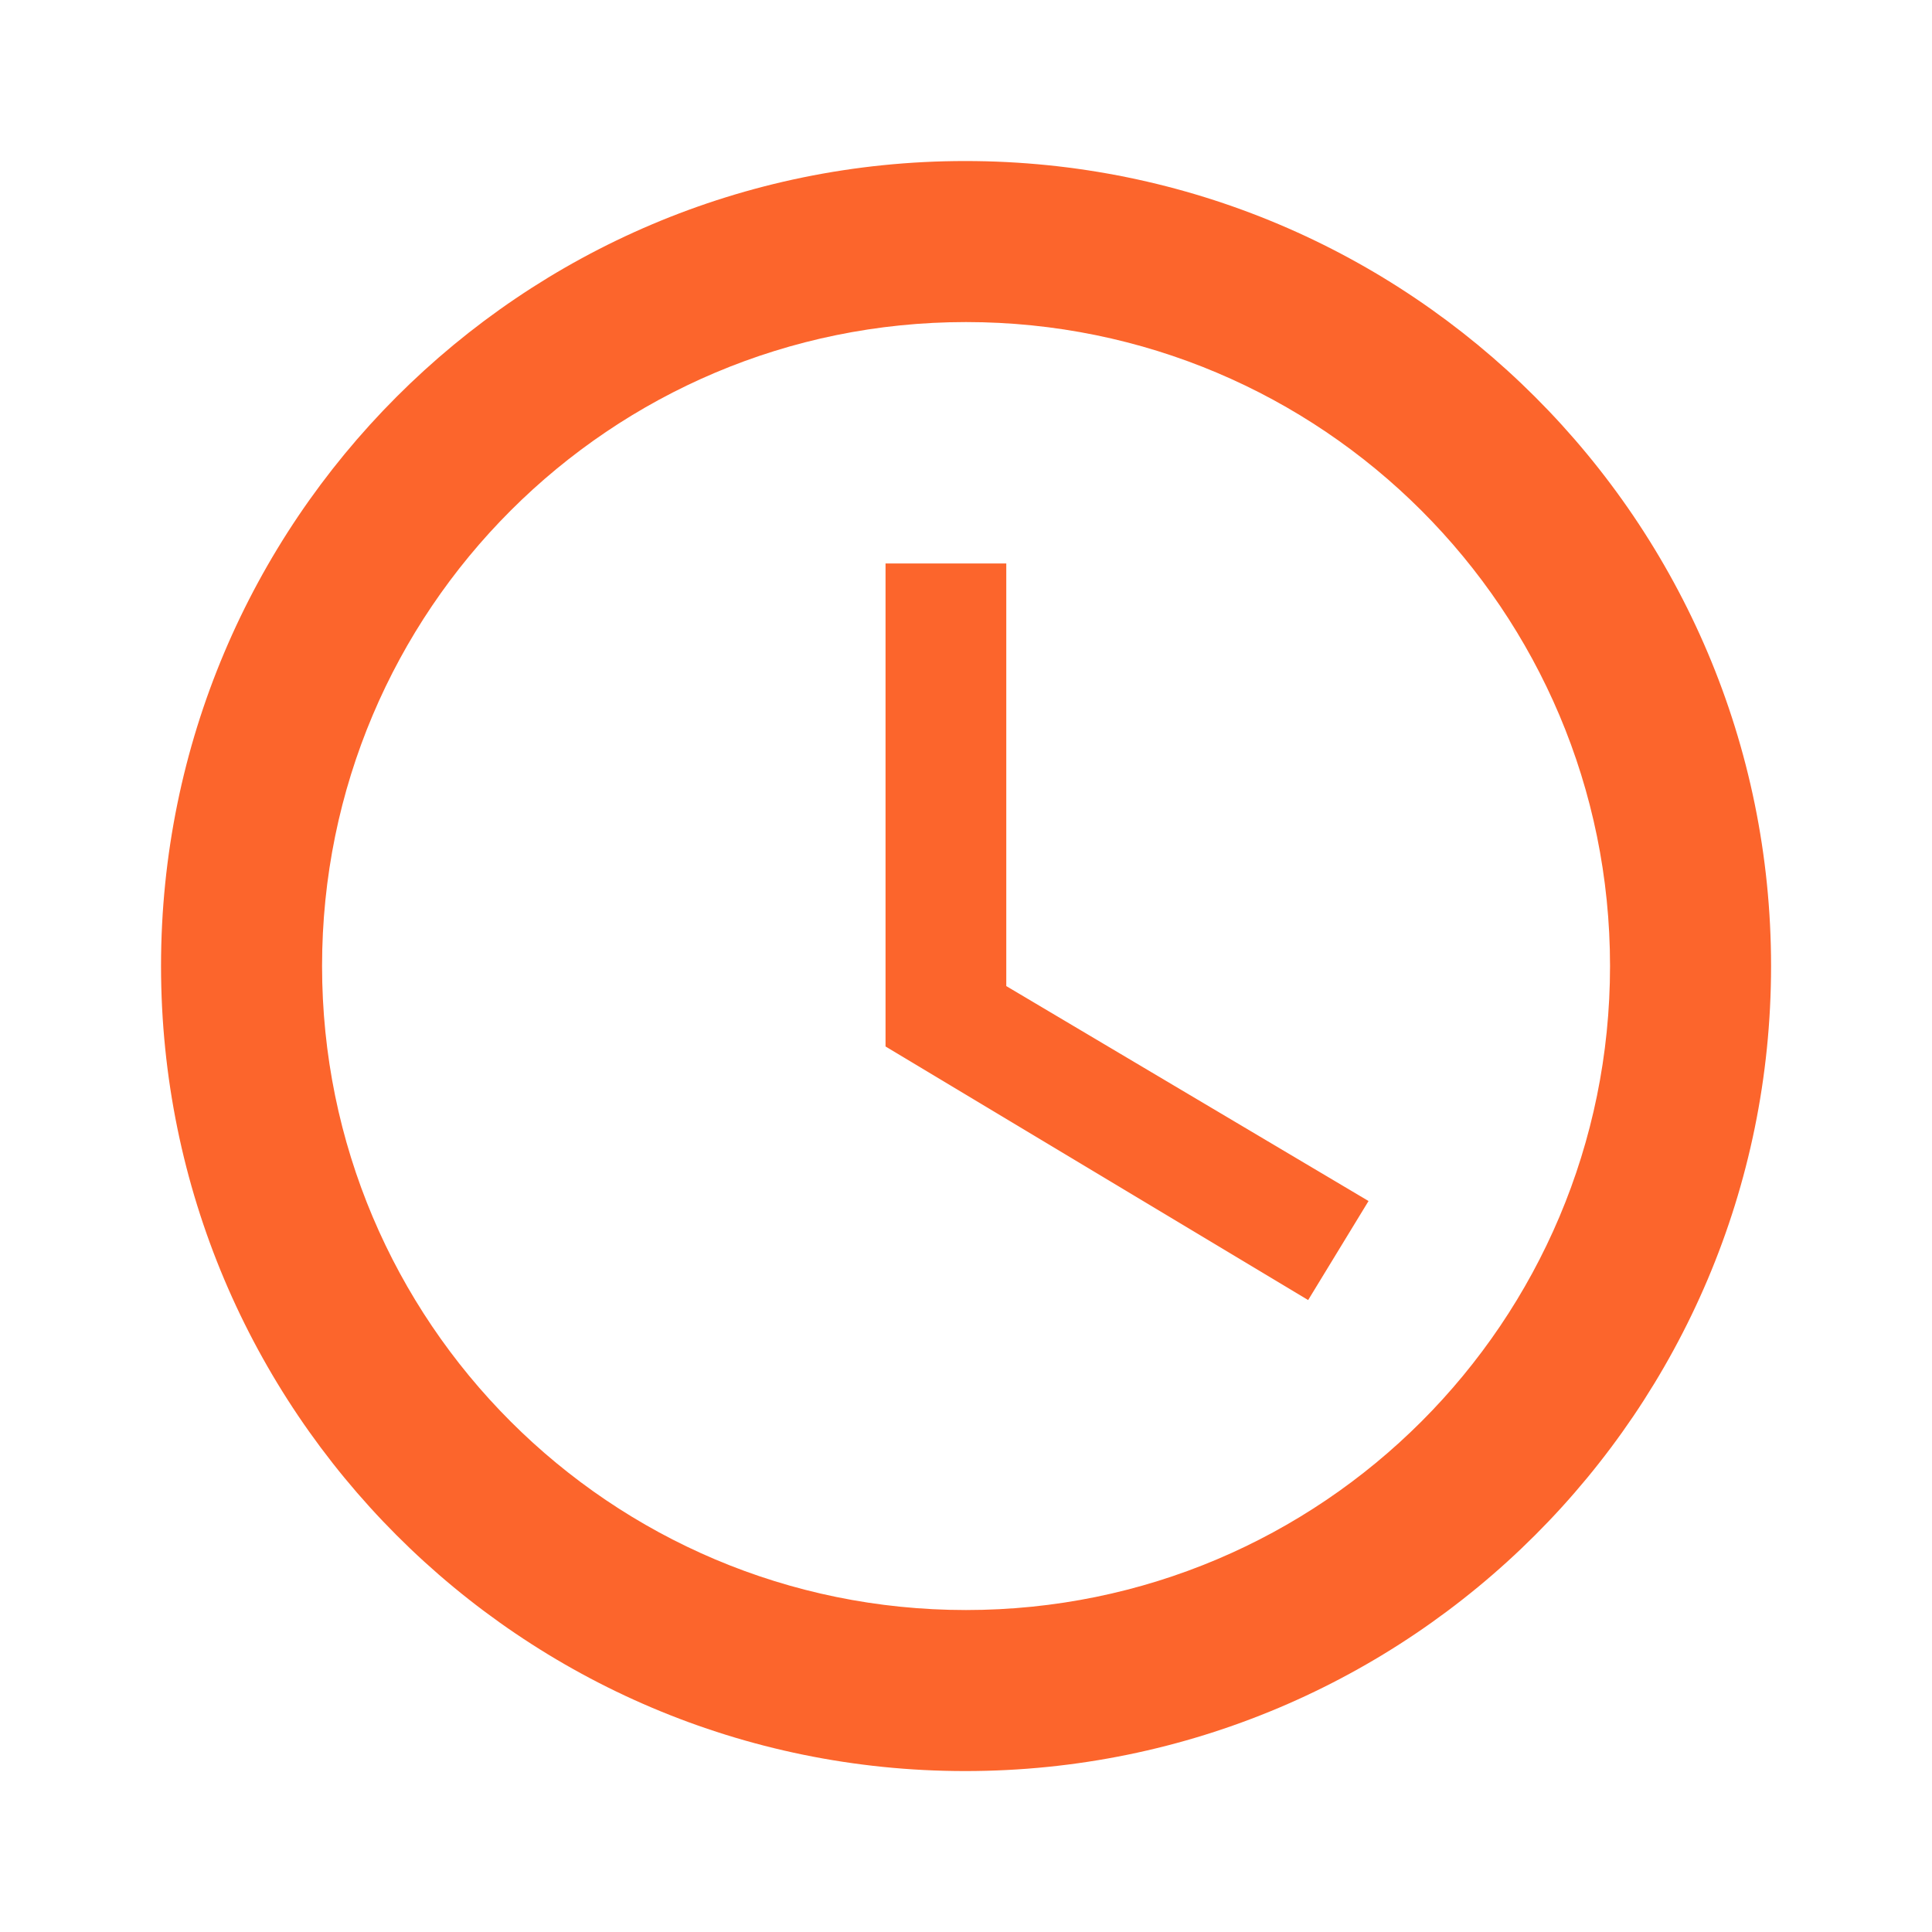
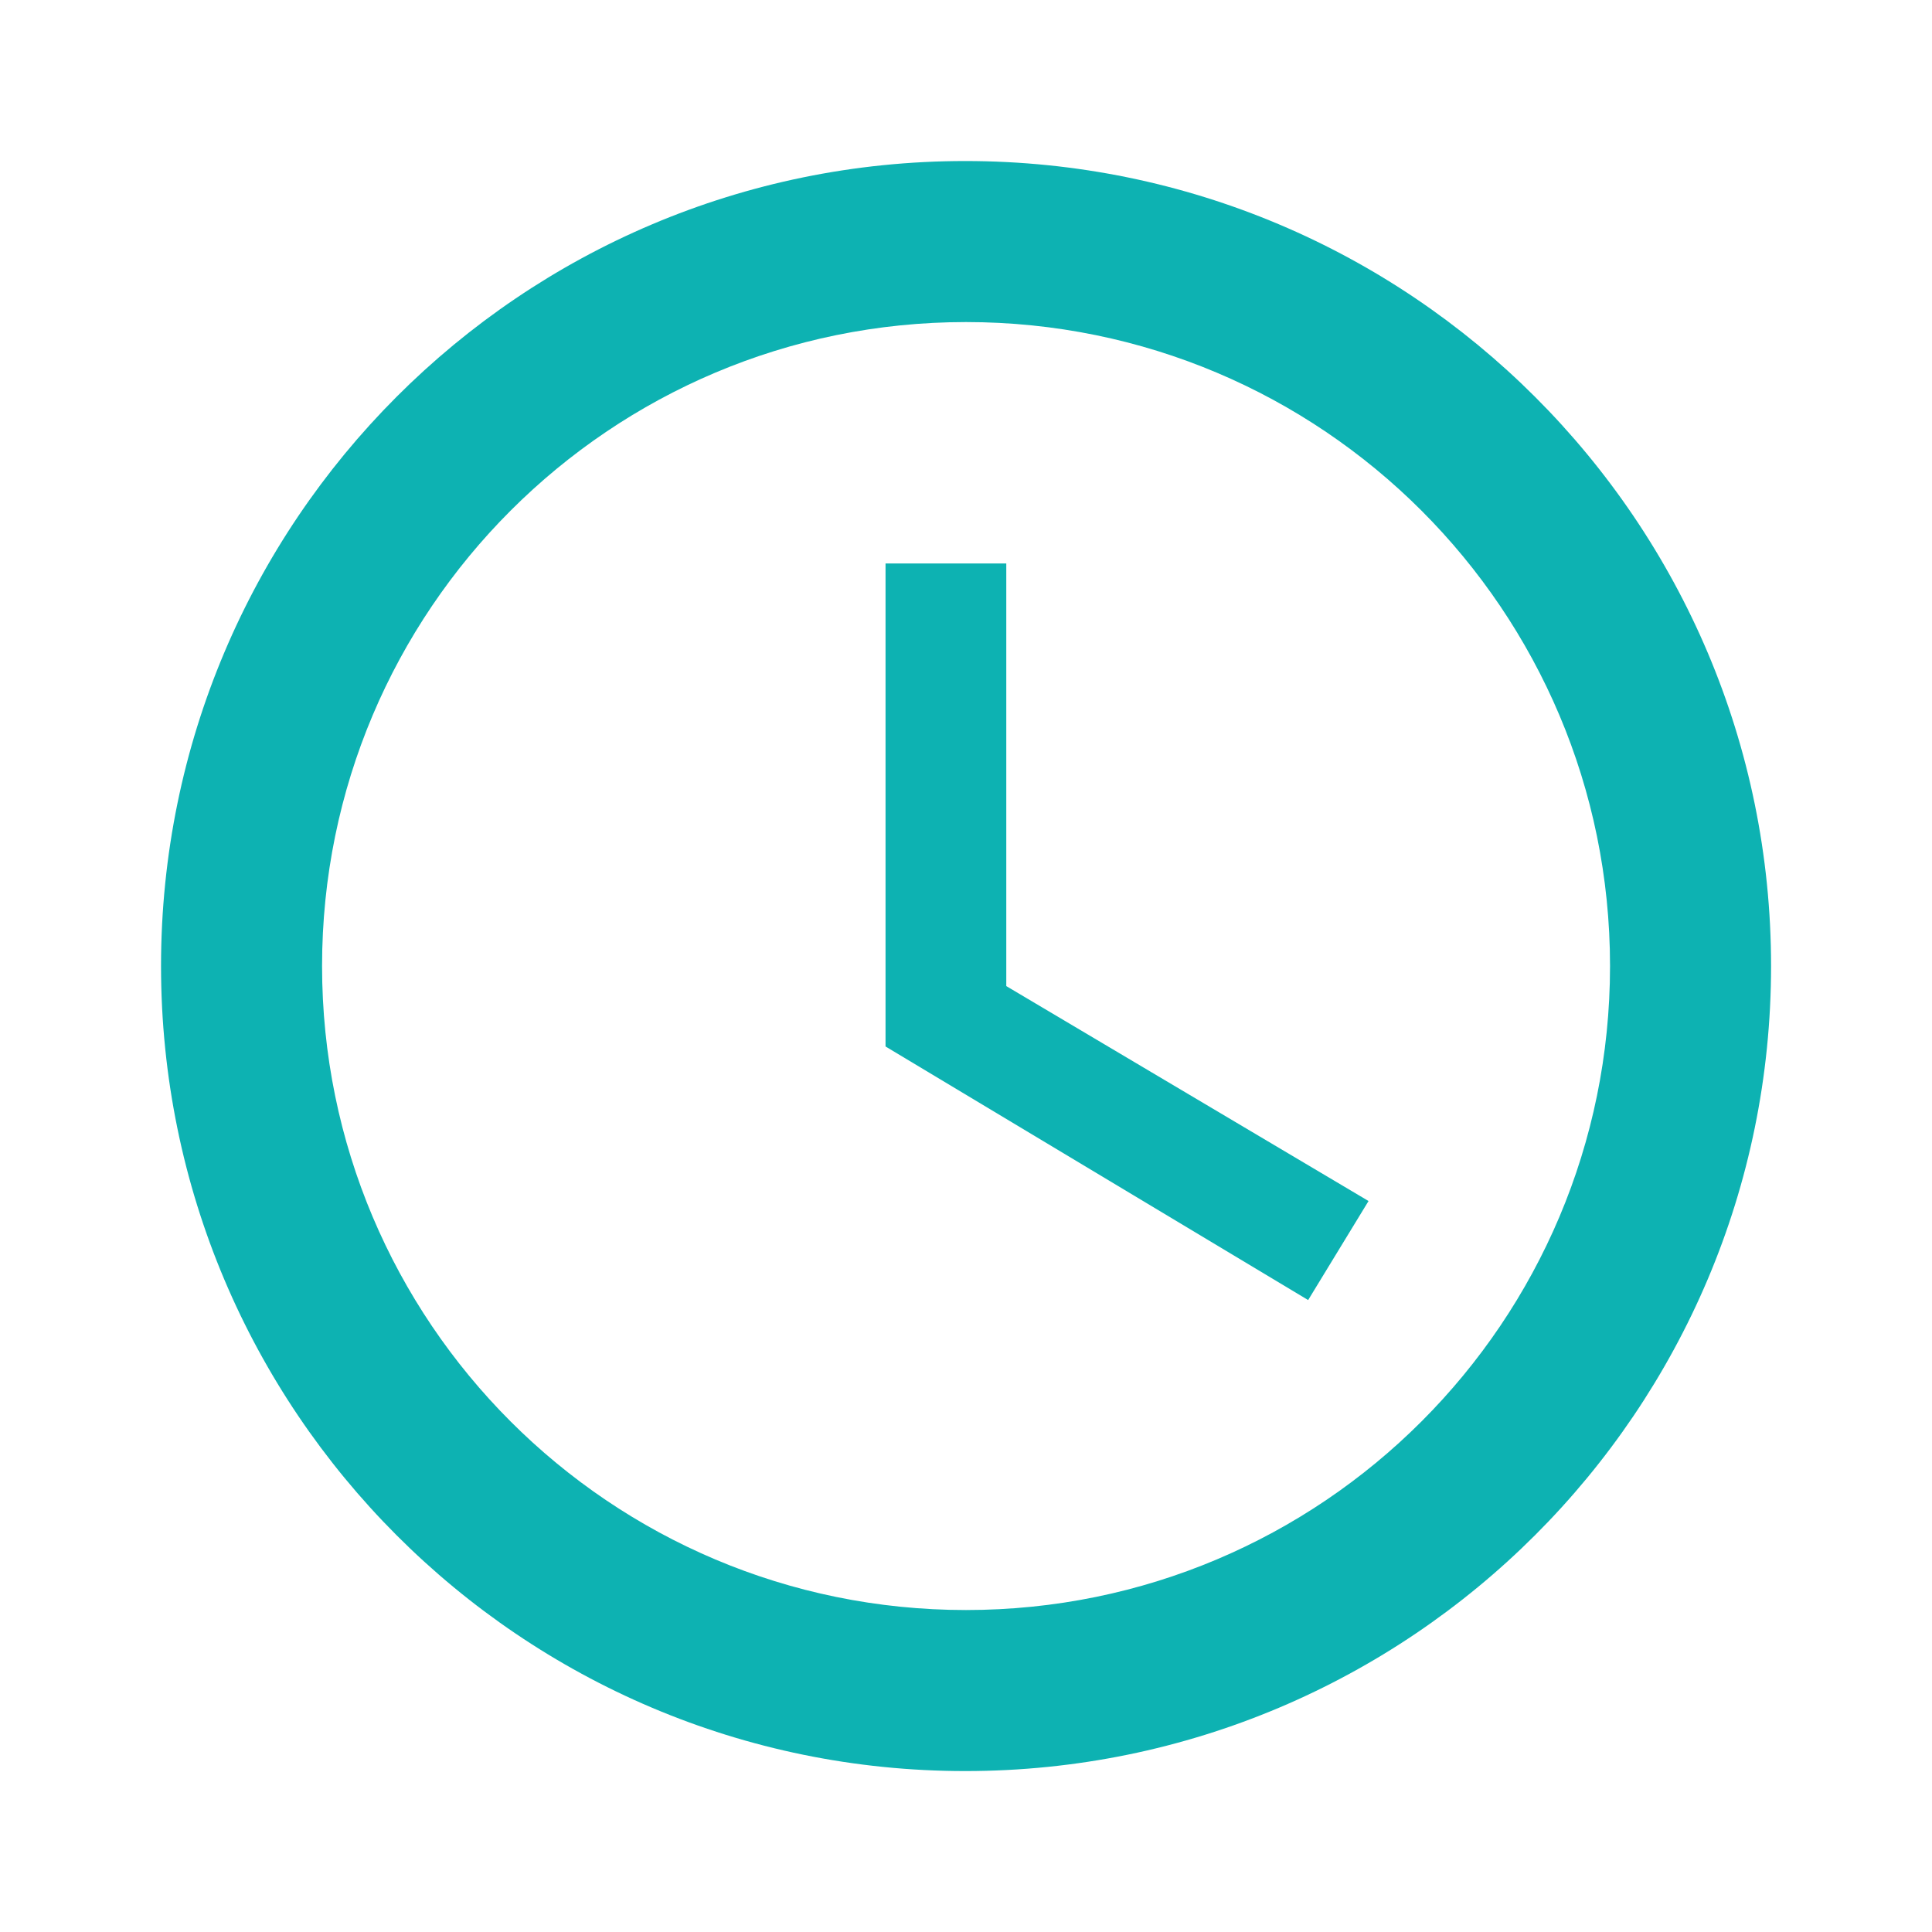
<svg xmlns="http://www.w3.org/2000/svg" width="20" height="20" viewBox="0 0 20 20" fill="none">
-   <path d="M9.992 1.667C5.392 1.667 1.667 5.4 1.667 10C1.667 14.6 5.392 18.334 9.992 18.334C14.6 18.334 18.334 14.6 18.334 10C18.334 5.4 14.6 1.667 9.992 1.667ZM10 16.667C6.317 16.667 3.334 13.684 3.334 10C3.334 6.317 6.317 3.334 10 3.334C13.684 3.334 16.667 6.317 16.667 10C16.667 13.684 13.684 16.667 10 16.667Z" fill="#FC652C" />
-   <path d="M10.417 5.833H9.167V10.833L13.542 13.458L14.167 12.433L10.417 10.208V5.833Z" fill="#FC652C" />
+   <path d="M9.992 1.667C5.392 1.667 1.667 5.4 1.667 10C1.667 14.6 5.392 18.334 9.992 18.334C14.6 18.334 18.334 14.6 18.334 10C18.334 5.4 14.6 1.667 9.992 1.667ZM10 16.667C6.317 16.667 3.334 13.684 3.334 10C3.334 6.317 6.317 3.334 10 3.334C13.684 3.334 16.667 6.317 16.667 10C16.667 13.684 13.684 16.667 10 16.667Z" fill="#0DB2B2" />
+   <path d="M10.417 5.833H9.167V10.833L13.542 13.458L14.167 12.433L10.417 10.208V5.833Z" fill="#0DB2B2" />
</svg>
